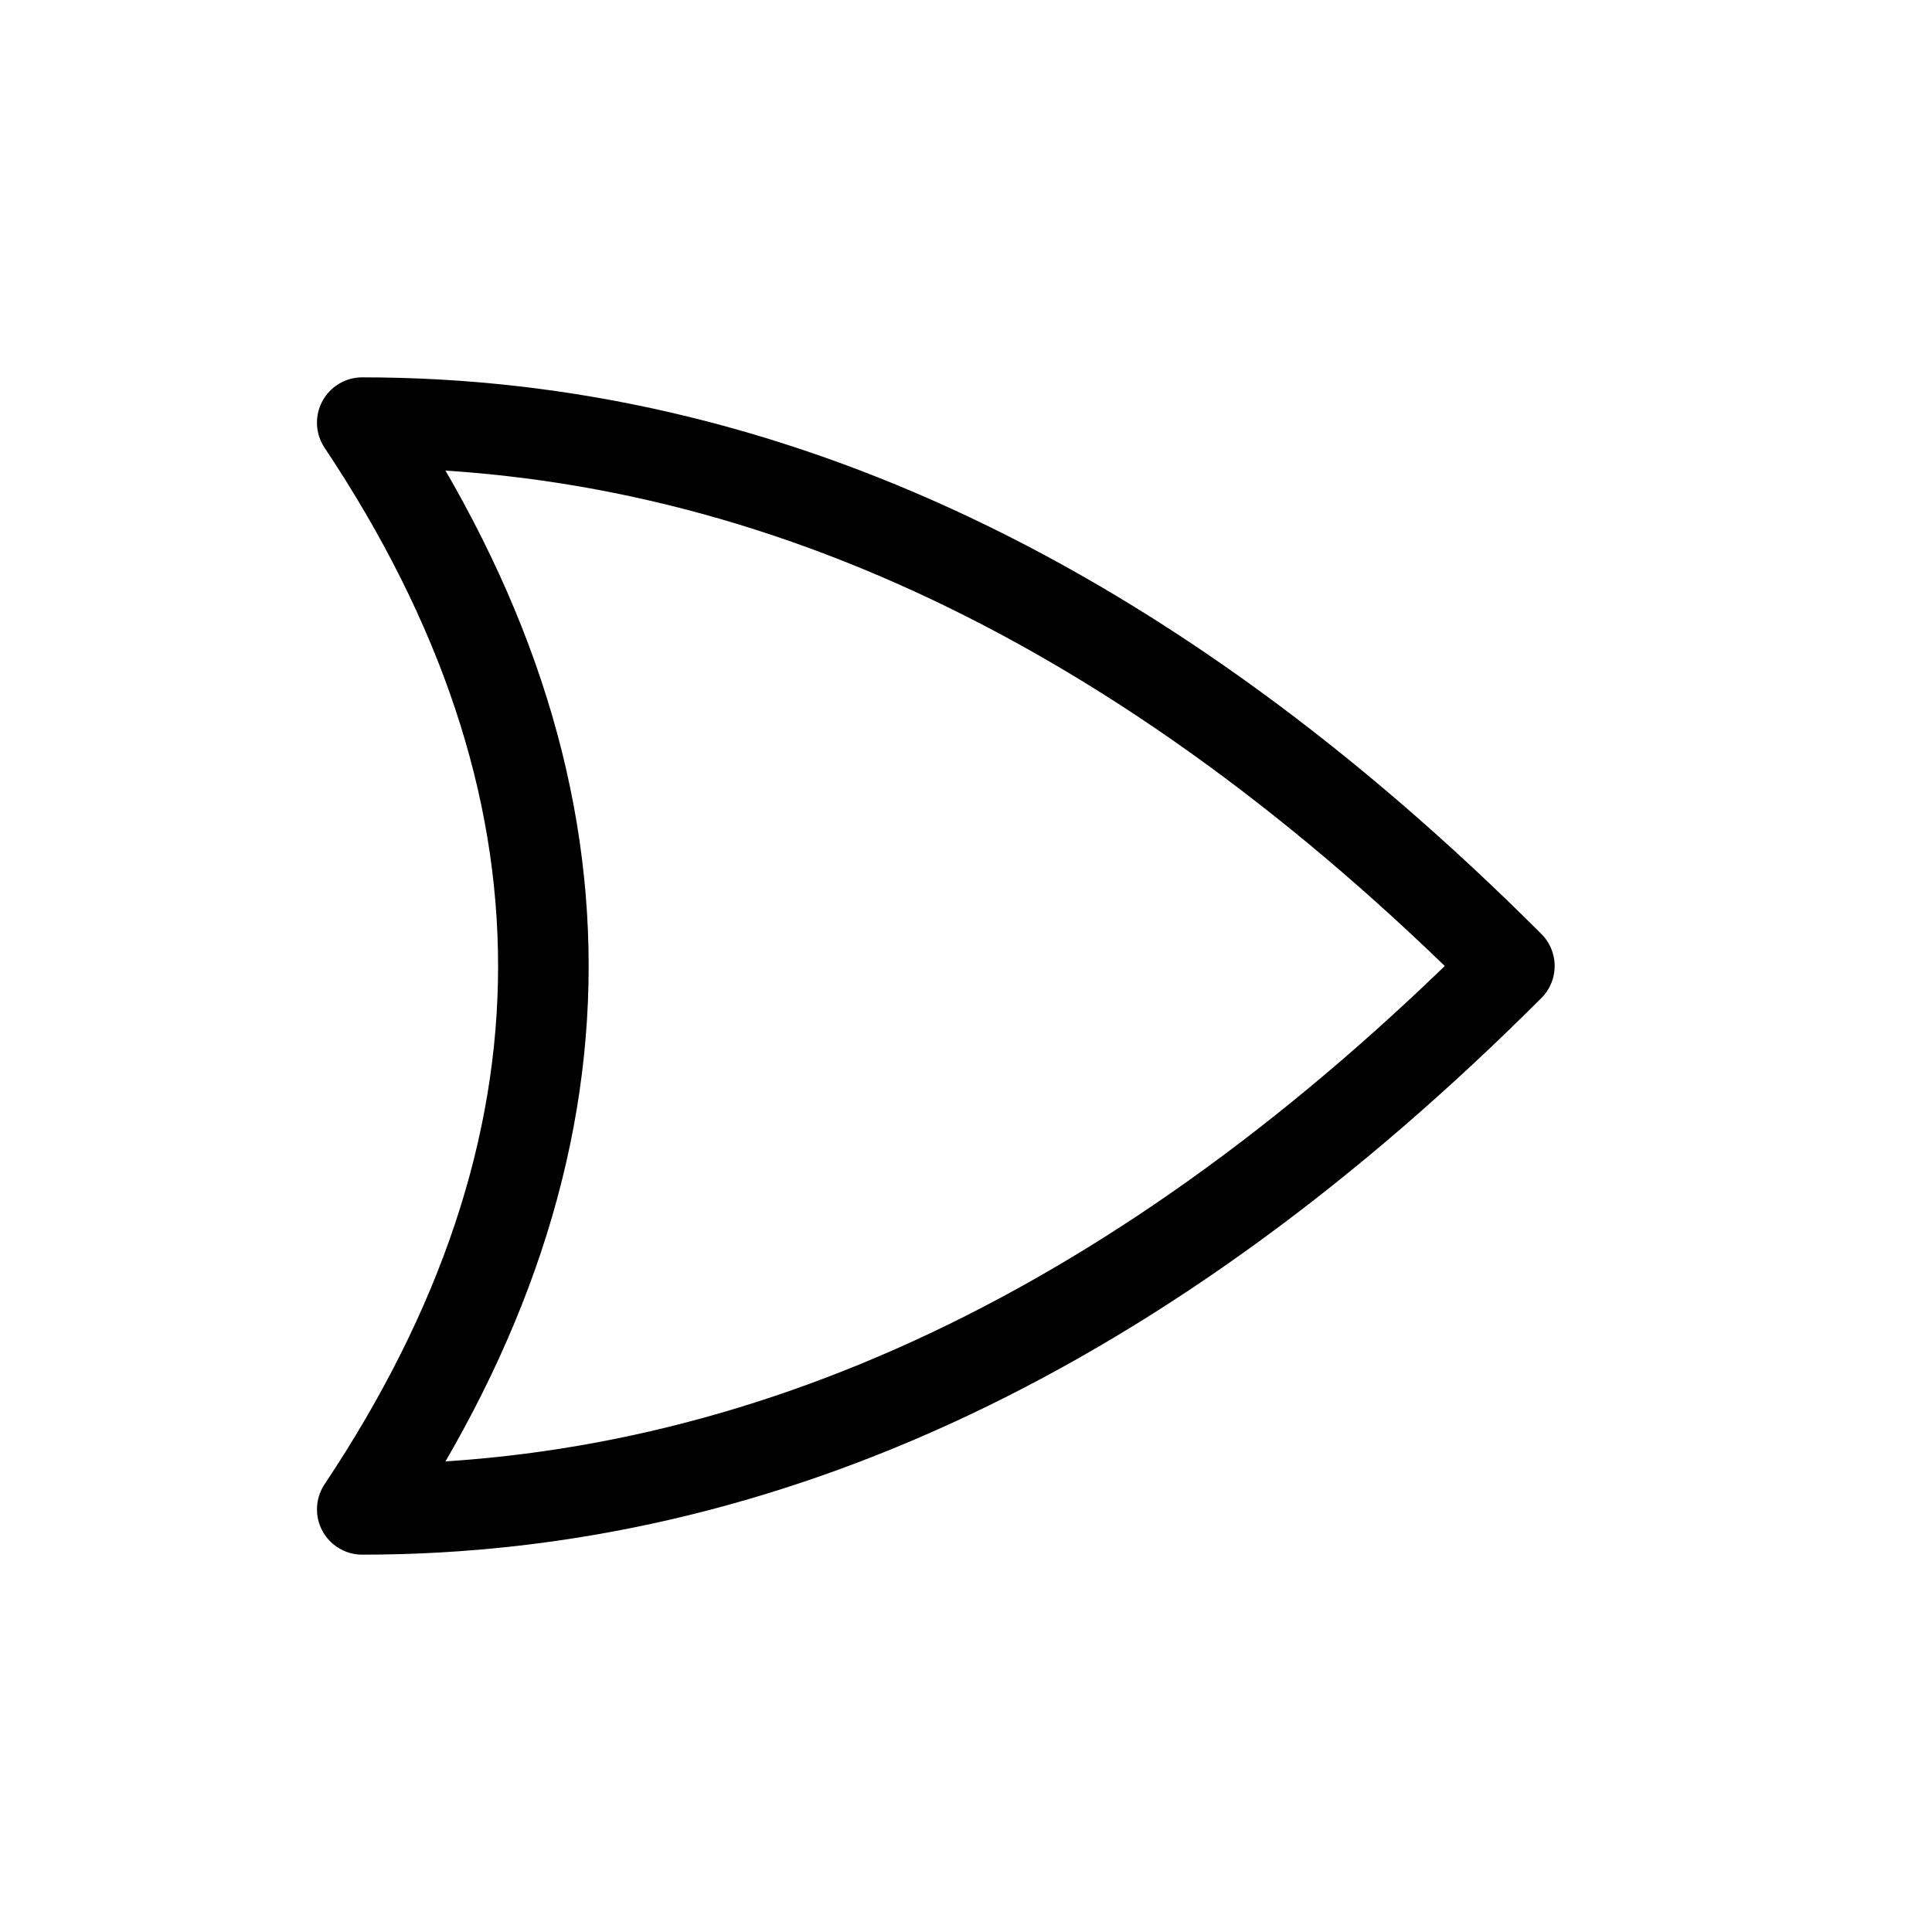
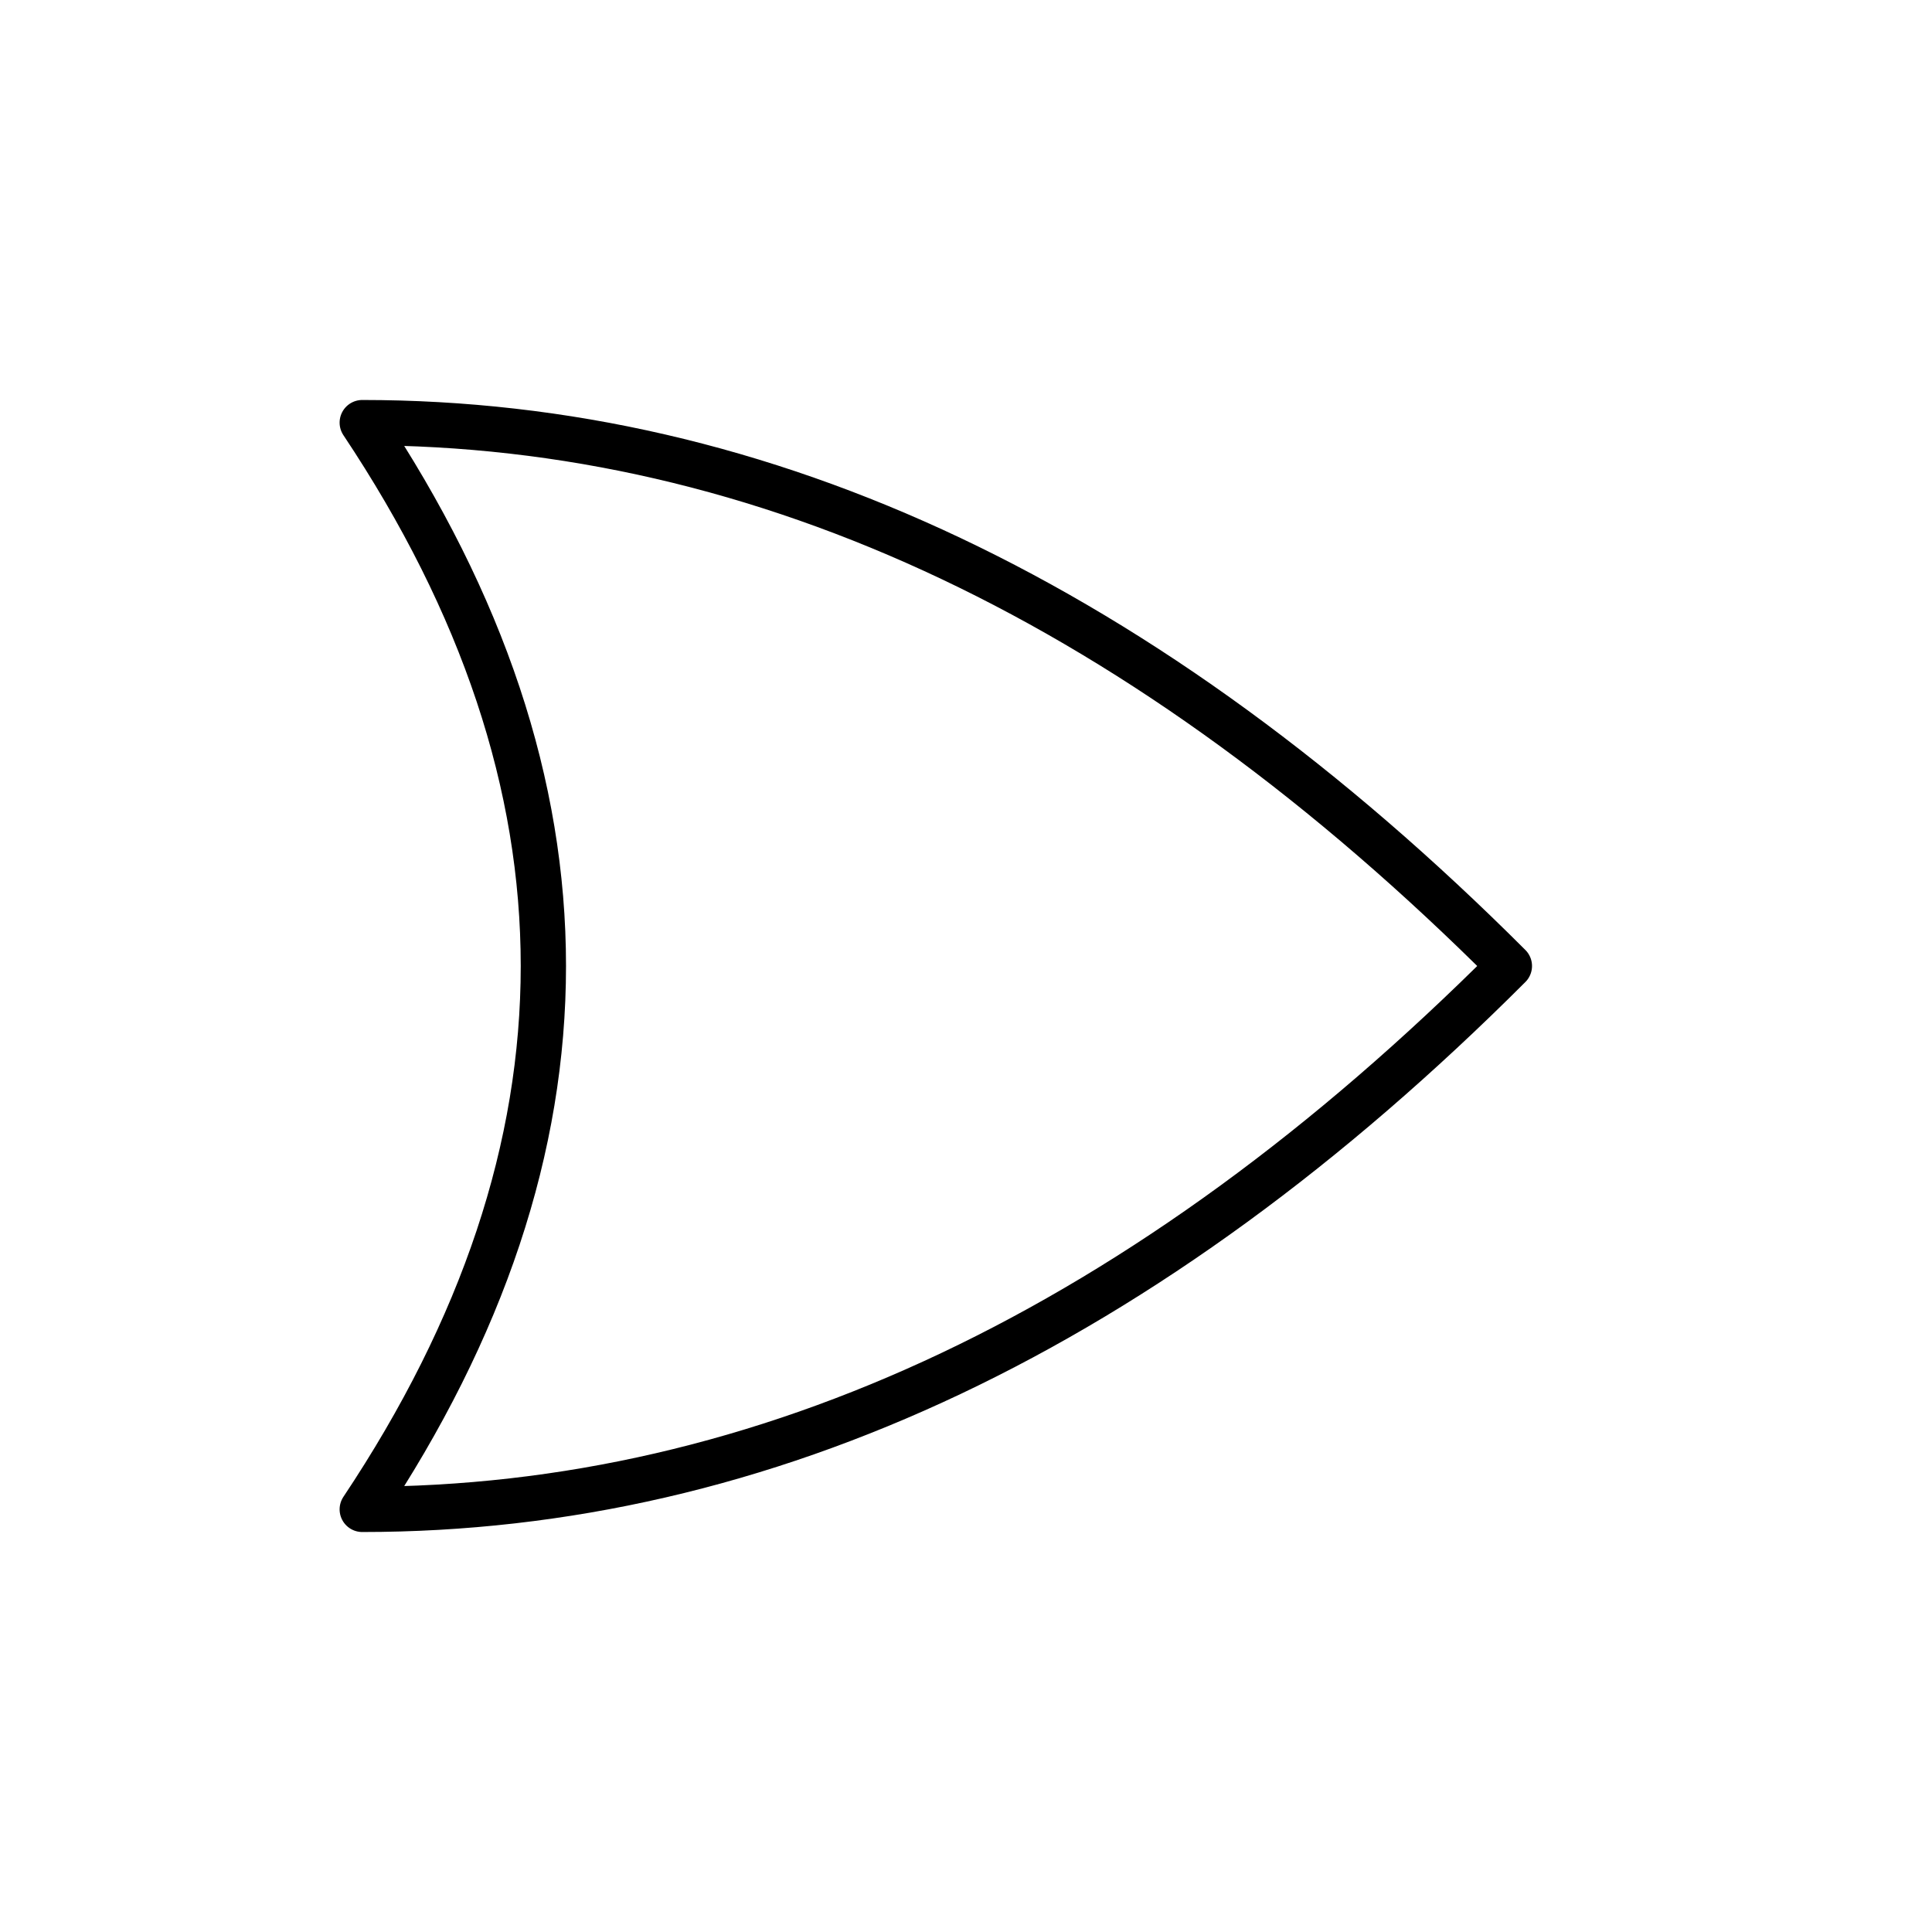
- <svg xmlns="http://www.w3.org/2000/svg" viewBox="0 0 64 64" fill="none" stroke="currentColor" stroke-width="3" stroke-linecap="round" stroke-linejoin="round">
+ <svg xmlns="http://www.w3.org/2000/svg" viewBox="0 0 64 64" fill="none" stroke="currentColor" stroke-width="1.5" stroke-linecap="round" stroke-linejoin="round">
  <path d="M12 14 Q 24 32, 12 50 Q 32 50, 50 32 Q 32 14, 12 14 Z" />
</svg>
